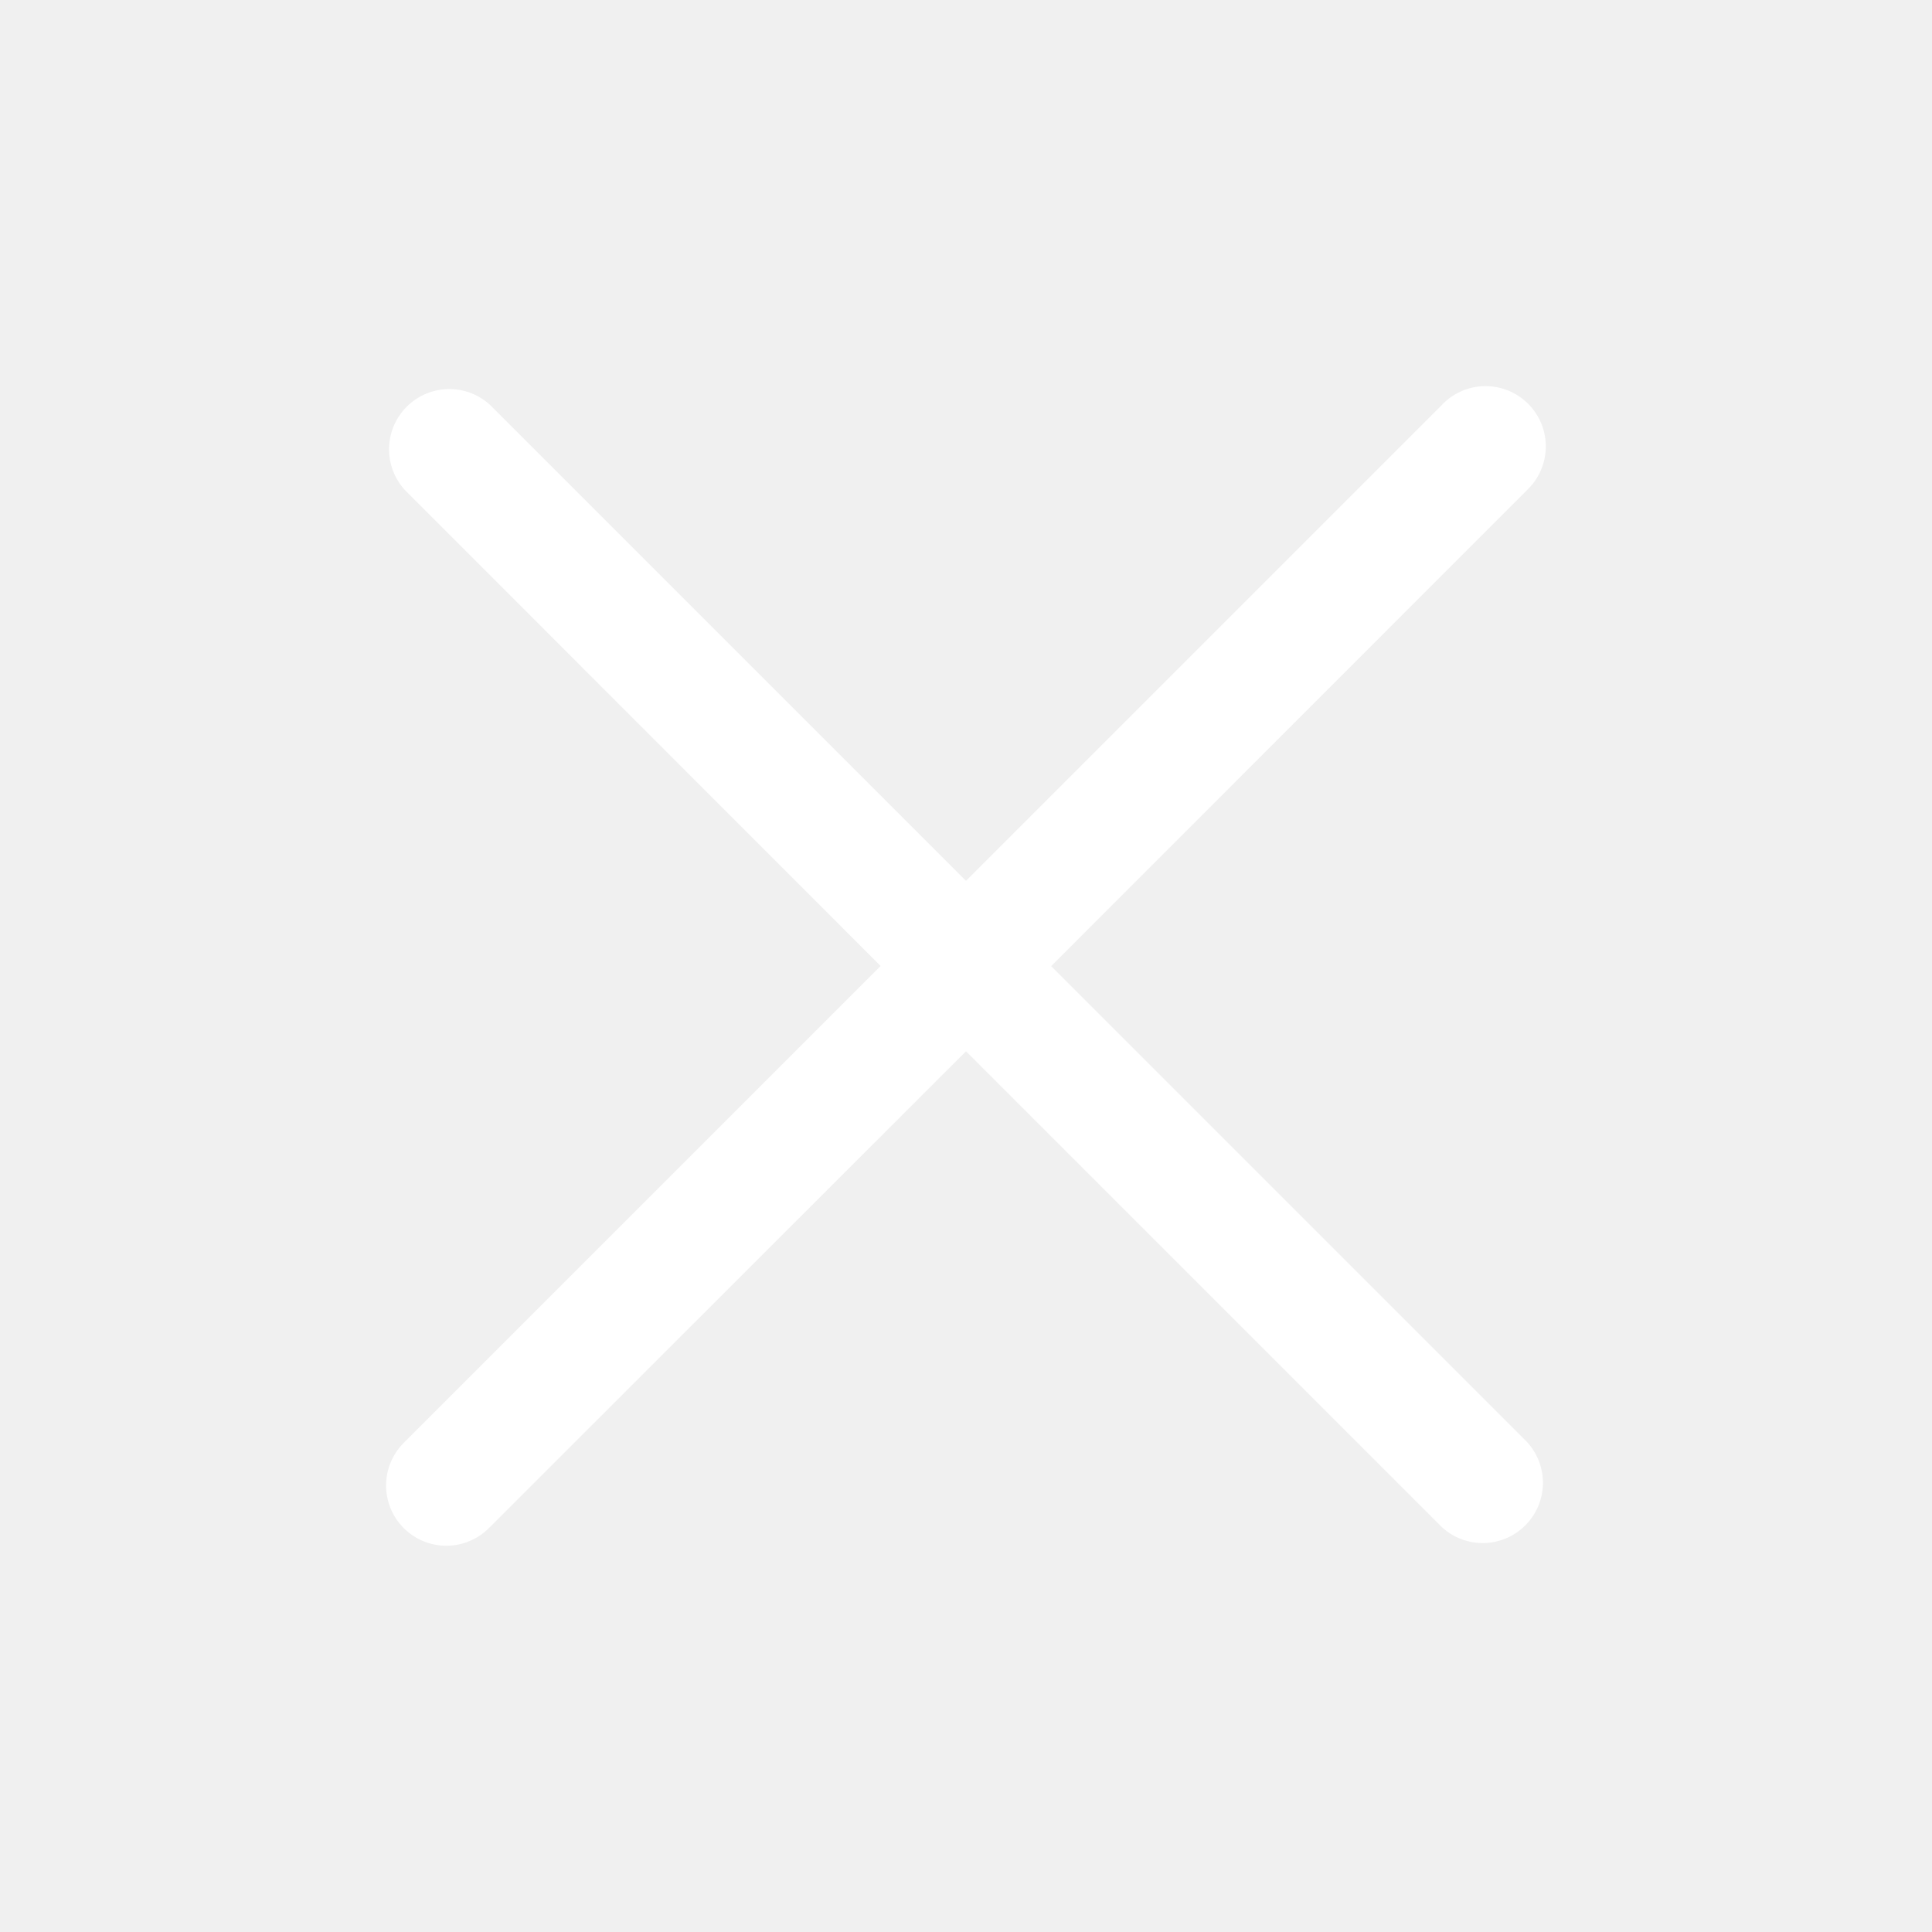
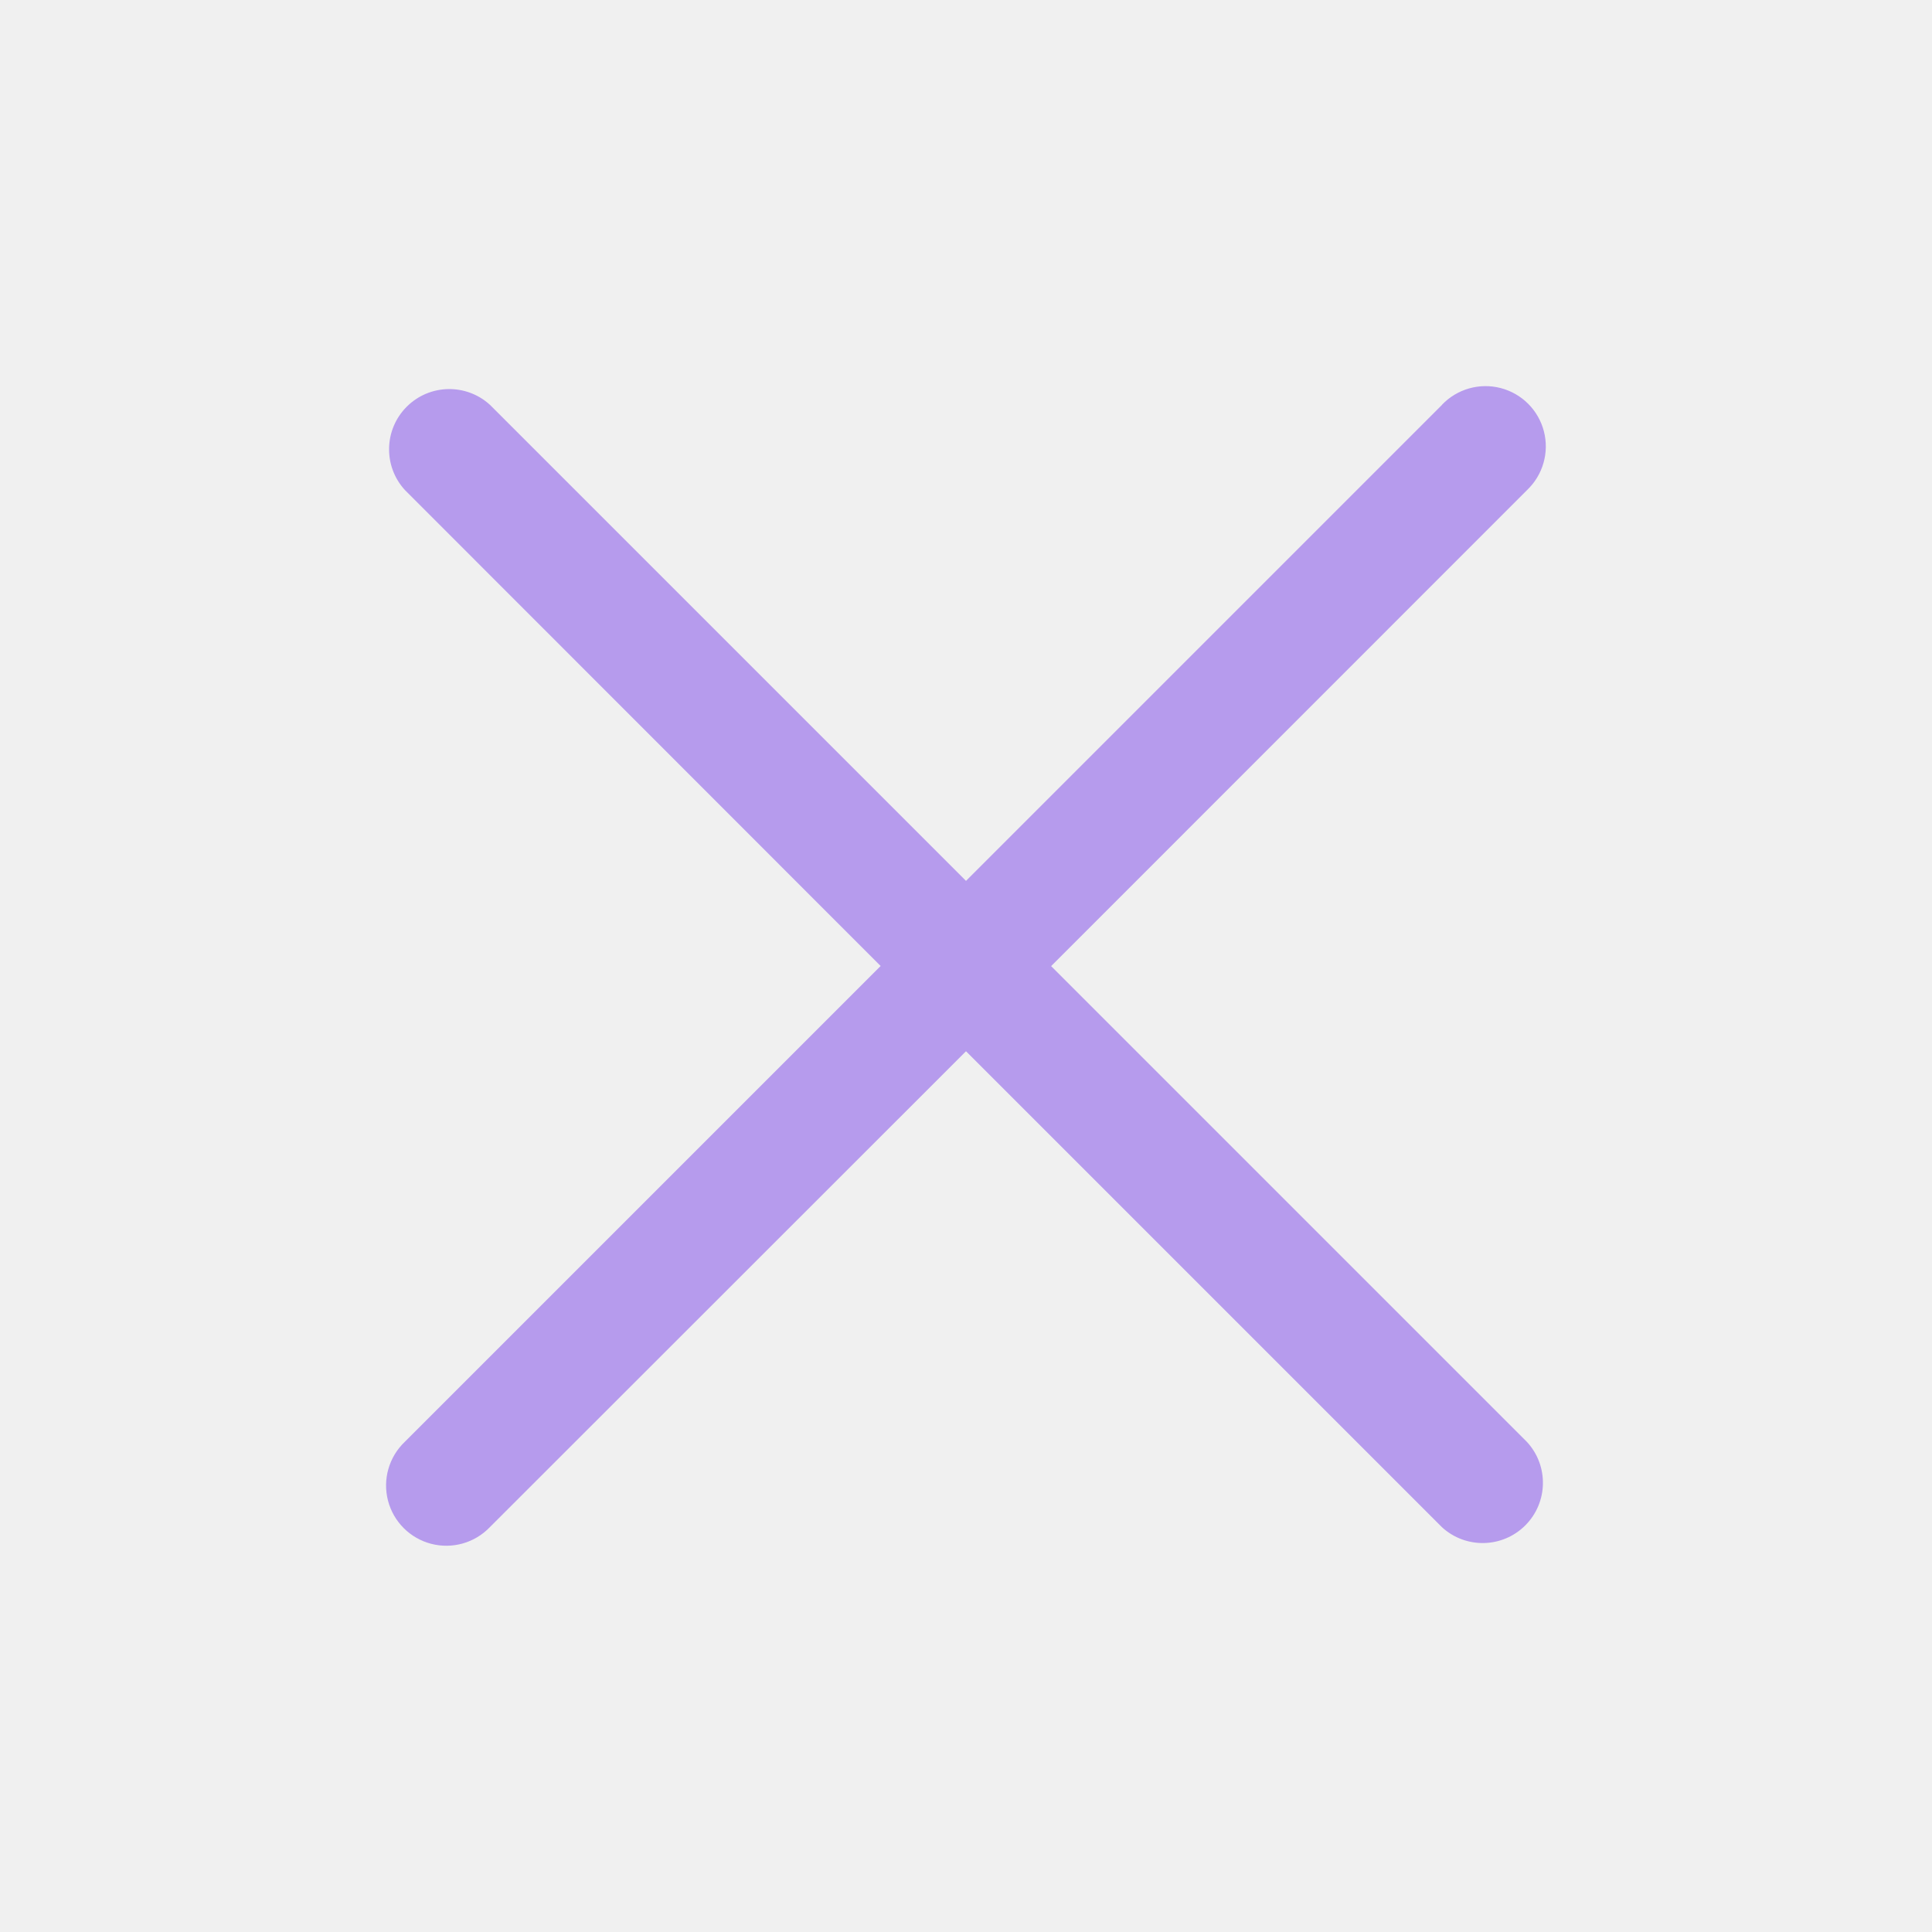
<svg xmlns="http://www.w3.org/2000/svg" width="800px" height="800px" viewBox="0 0 1024 1024">
-   <path fill="#fff" d="M764.288 214.592 512 466.88 259.712 214.592a31.936 31.936 0 0 0-45.12 45.12L466.752 512 214.528 764.224a31.936 31.936 0 1 0 45.12 45.184L512 557.184l252.288 252.288a31.936 31.936 0 0 0 45.12-45.12L557.12 512.064l252.288-252.352a31.936 31.936 0 1 0-45.12-45.184z" />
+   <path fill="#b69bed" d="M764.288 214.592 512 466.88 259.712 214.592a31.936 31.936 0 0 0-45.12 45.12L466.752 512 214.528 764.224a31.936 31.936 0 1 0 45.12 45.184L512 557.184l252.288 252.288a31.936 31.936 0 0 0 45.12-45.12L557.12 512.064l252.288-252.352a31.936 31.936 0 1 0-45.12-45.184z" />
</svg>
